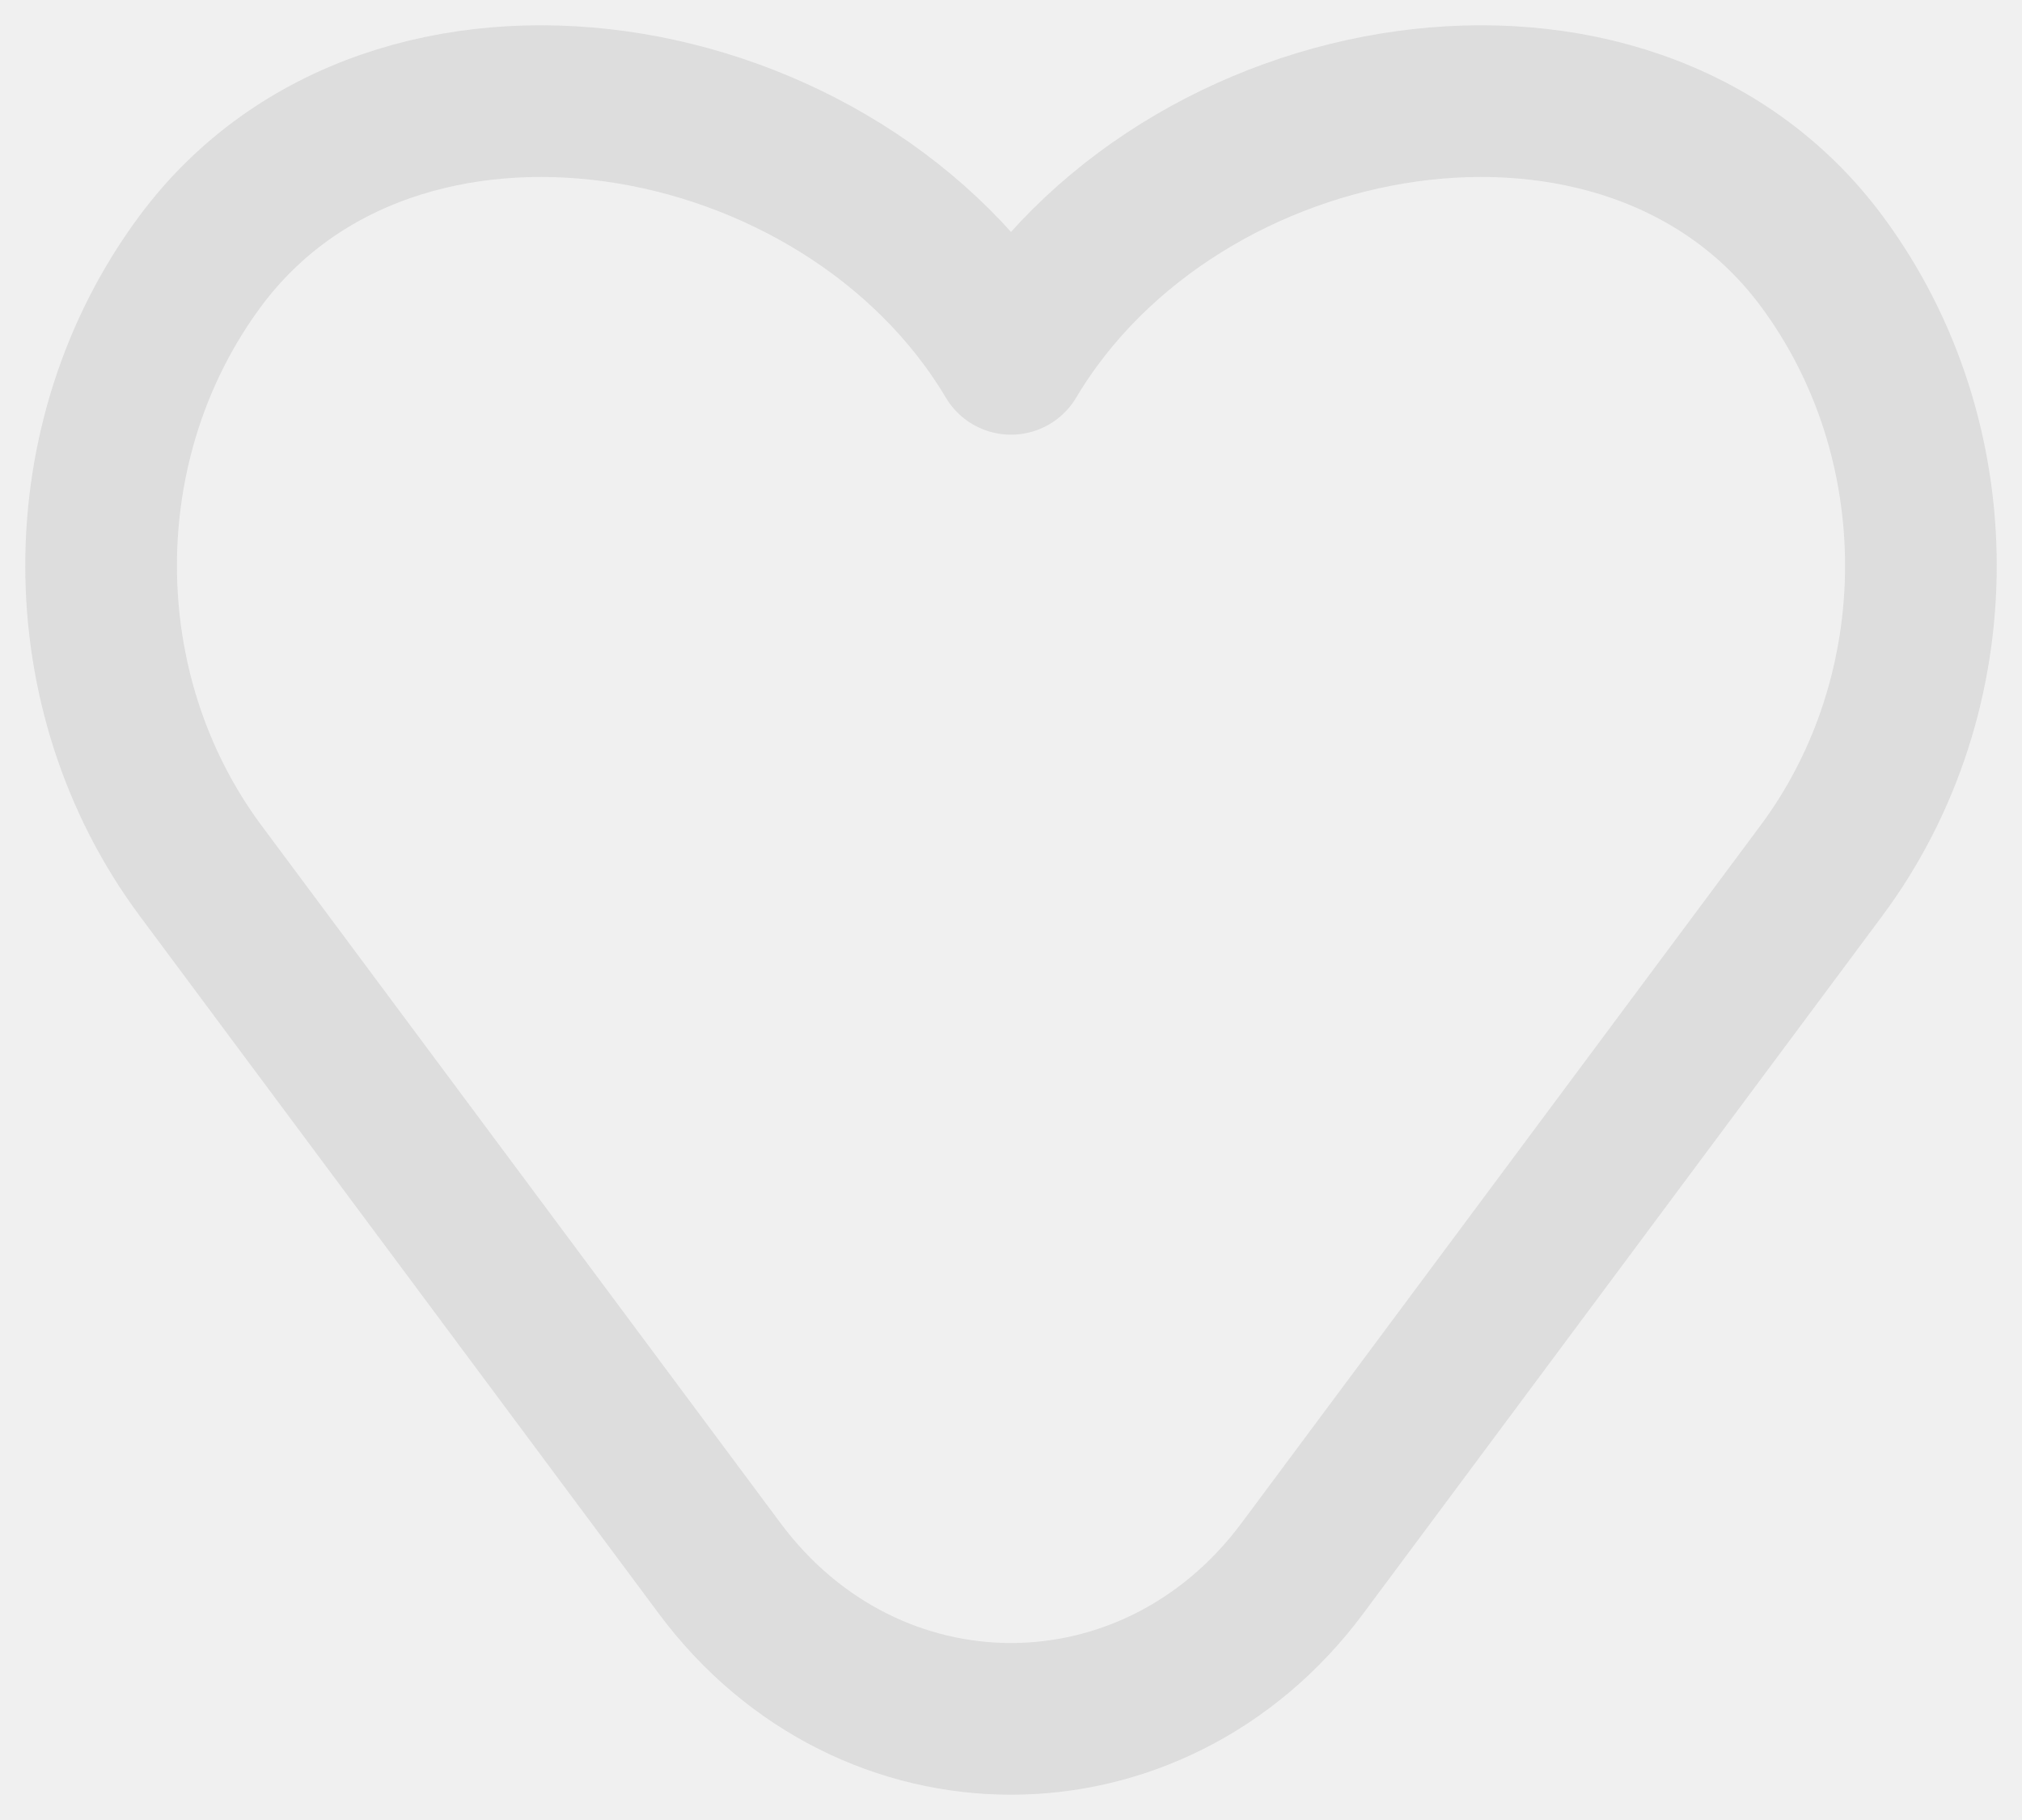
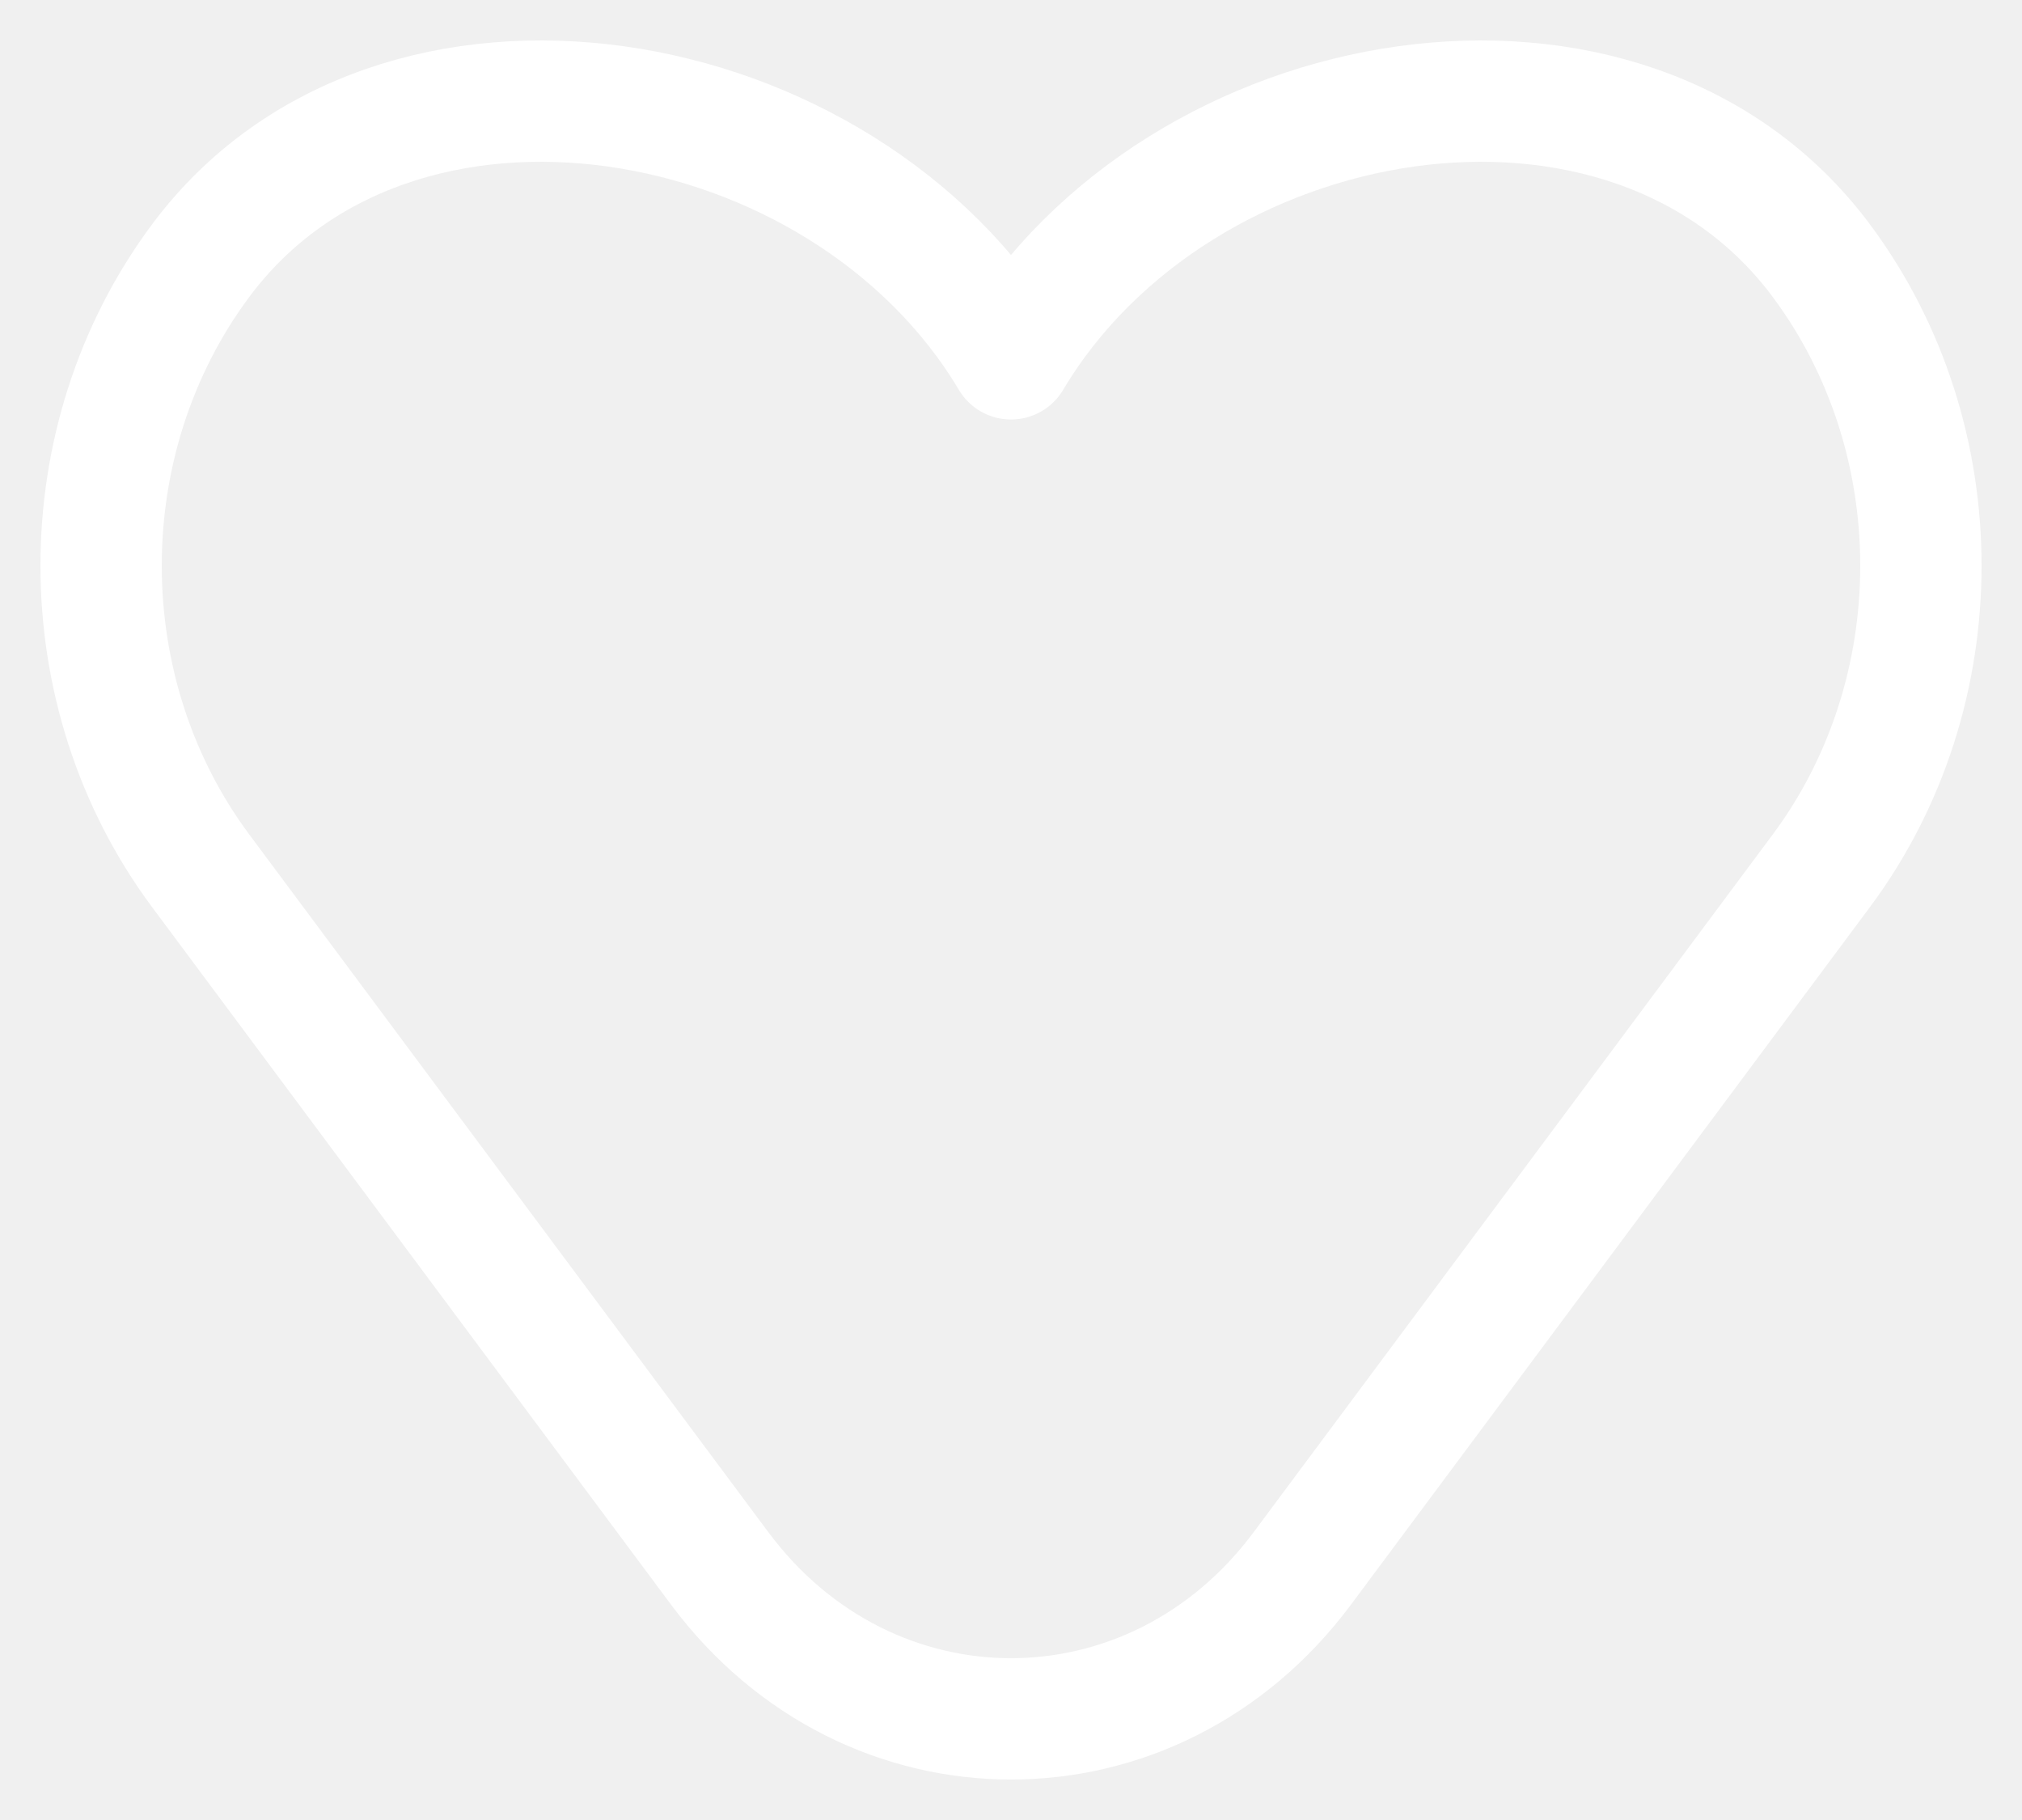
<svg xmlns="http://www.w3.org/2000/svg" width="20" height="18" viewBox="0 0 20 18" fill="none">
-   <g clip-path="url(#clip0_3551_8940)">
-     <path d="M1.984 8.611L7.118 15.511C8.595 17.496 11.405 17.496 12.882 15.511L18.016 8.611C19.328 6.847 19.328 4.342 18.016 2.579C16.096 -0.002 11.657 0.765 10 3.549C8.343 0.765 3.904 -0.002 1.984 2.579C0.672 4.342 0.672 6.847 1.984 8.611Z" stroke="#BCBCBC" stroke-opacity="0.37" stroke-width="1.5" stroke-linecap="round" stroke-linejoin="round" />
+   <mask id="mask0_284_274" style="mask-type:luminance" maskUnits="userSpaceOnUse" x="0" y="0" width="20" height="18">
+     <path d="M20 0H0V18H20V0Z" fill="white" />
+   </mask>
+   <g mask="url(#mask0_284_274)">
+     <path d="M1.984 8.611L7.118 15.511C8.595 17.496 11.405 17.496 12.882 15.511L18.016 8.611C19.328 6.847 19.328 4.342 18.016 2.579C16.096 -0.002 11.657 0.765 10 3.549C8.343 0.765 3.904 -0.002 1.984 2.579C0.672 4.342 0.672 6.847 1.984 8.611Z" stroke="white" stroke-width="1.2" stroke-linecap="round" stroke-linejoin="round" />
  </g>
-   <defs>
-     <clipPath id="clip0_3551_8940">
-       <rect width="20" height="18" fill="white" />
-     </clipPath>
-   </defs>
</svg>
